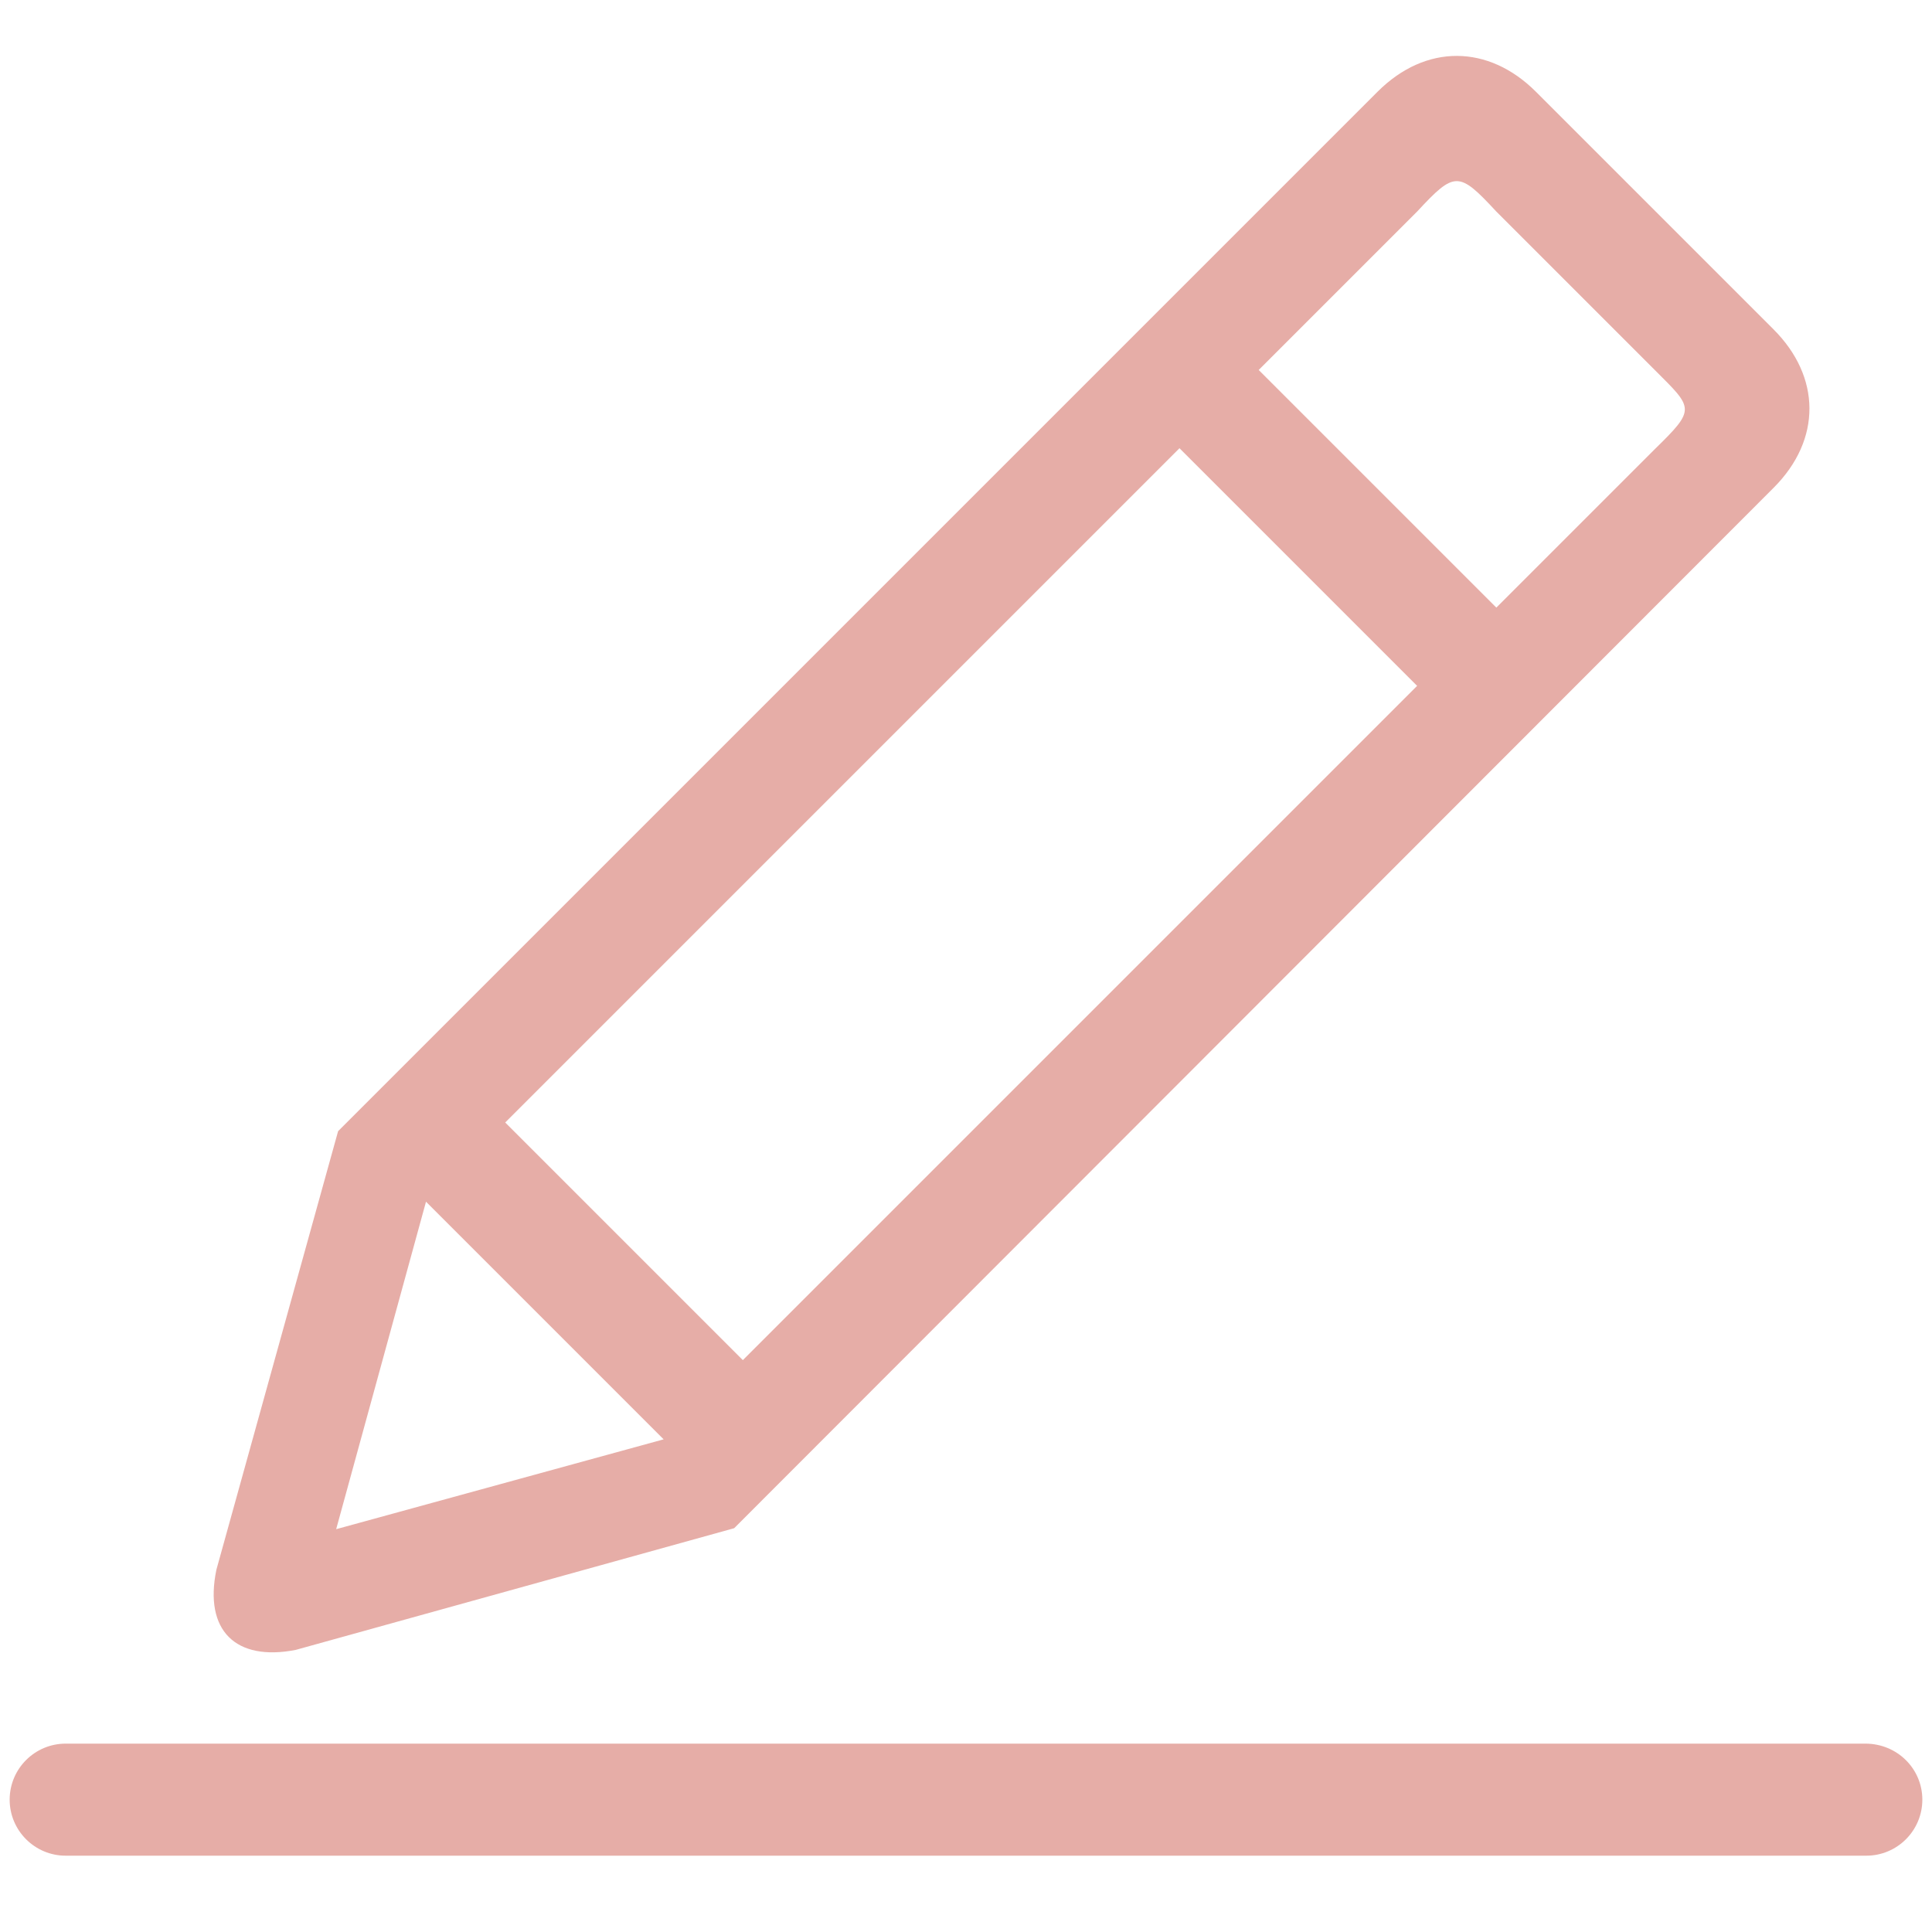
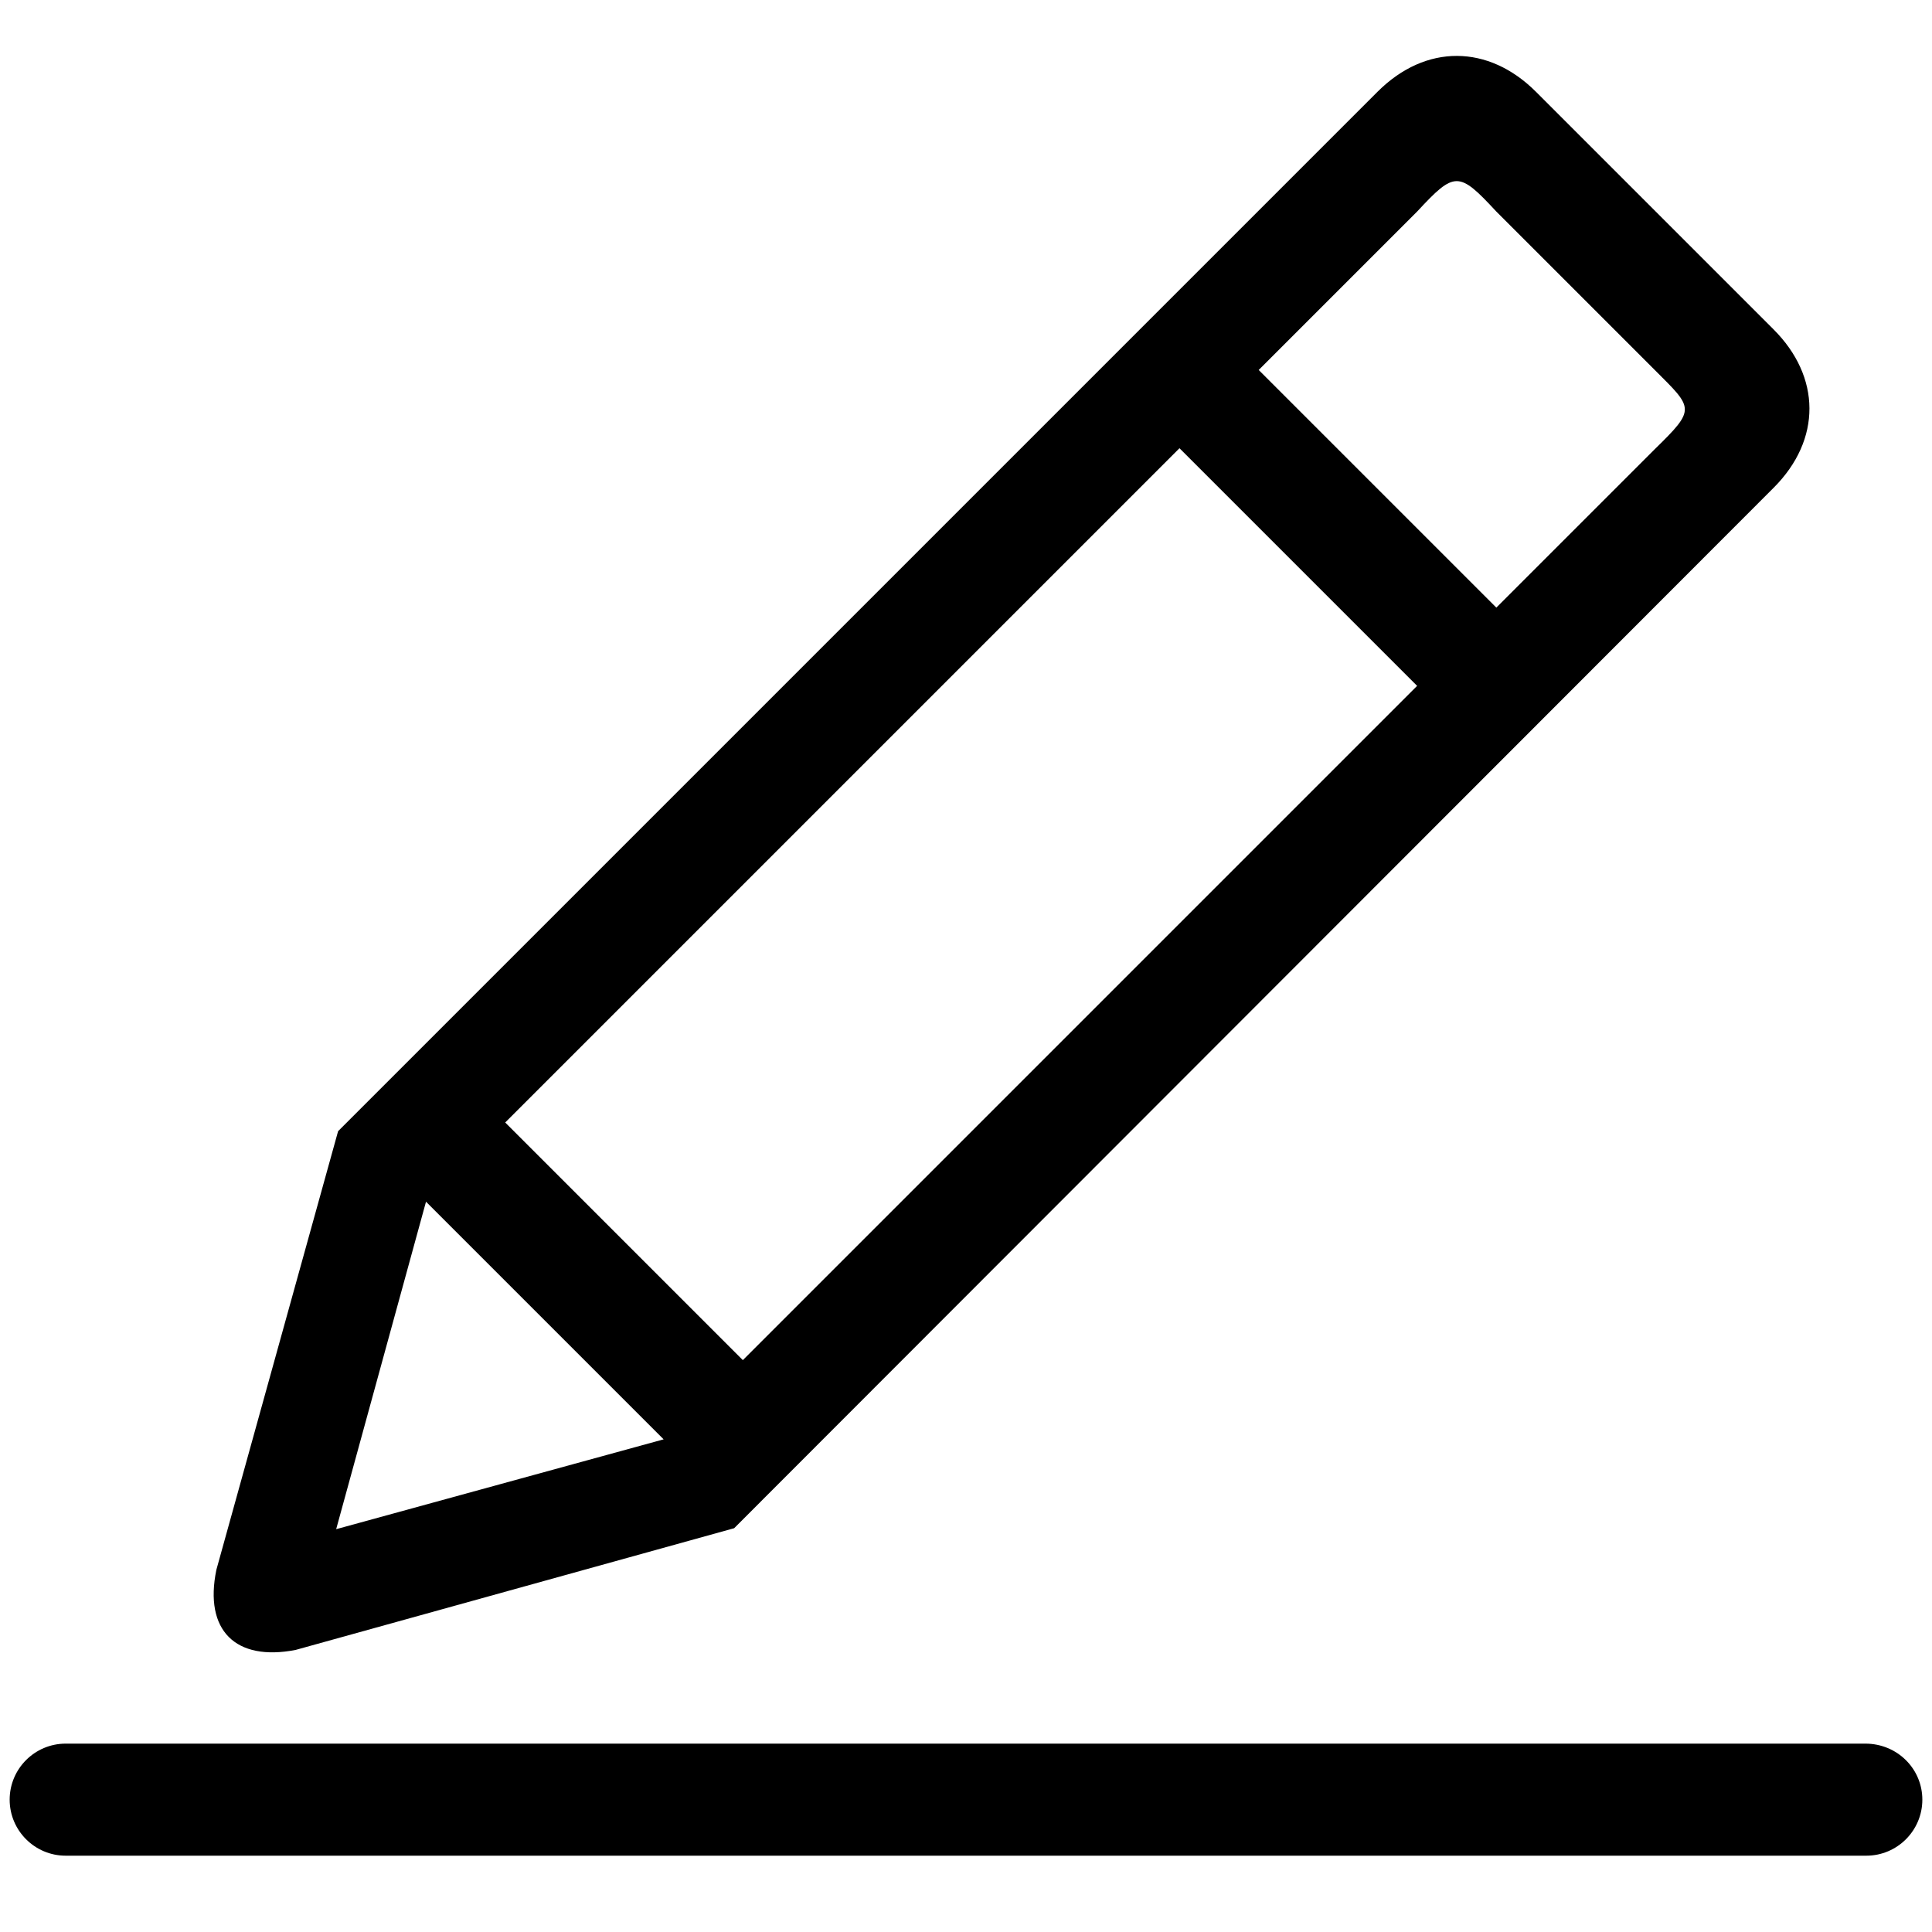
<svg xmlns="http://www.w3.org/2000/svg" version="1.1" width="32" height="32" viewBox="0 0 32 32">
-   <path fill="#e6ada7" d="M31.84 29.808c0 0.512-0.416 0.928-0.928 0.928h-29.824c-0.512 0-0.928-0.416-0.928-0.928s0.416-0.928 0.928-0.928h29.808c0.528 0 0.944 0.416 0.944 0.928zM3.584 26l2.016-7.264 17.216-17.216c0.8-0.8 1.84-0.784 2.624 0l3.936 3.936c0.784 0.784 0.8 1.824 0 2.624l-17.216 17.232-7.264 2.016c-0.992 0.192-1.52-0.32-1.312-1.328zM20.848 6.128l3.936 3.936 2.624-2.624c0.688-0.672 0.64-0.672 0-1.312l-2.624-2.624c-0.624-0.672-0.688-0.672-1.312 0l-2.624 2.624zM8.368 18.592l3.936 3.936 11.168-11.168-3.936-3.936-11.168 11.168zM5.568 25.328l5.424-1.488-3.936-3.936-1.488 5.424z">
+   <path d="M31.84 29.808c0 0.512-0.416 0.928-0.928 0.928h-29.824c-0.512 0-0.928-0.416-0.928-0.928s0.416-0.928 0.928-0.928h29.808c0.528 0 0.944 0.416 0.944 0.928zM3.584 26l2.016-7.264 17.216-17.216c0.8-0.8 1.84-0.784 2.624 0l3.936 3.936c0.784 0.784 0.8 1.824 0 2.624l-17.216 17.232-7.264 2.016c-0.992 0.192-1.52-0.32-1.312-1.328zM20.848 6.128l3.936 3.936 2.624-2.624c0.688-0.672 0.64-0.672 0-1.312l-2.624-2.624c-0.624-0.672-0.688-0.672-1.312 0l-2.624 2.624zM8.368 18.592l3.936 3.936 11.168-11.168-3.936-3.936-11.168 11.168zM5.568 25.328l5.424-1.488-3.936-3.936-1.488 5.424z">
  </path>
</svg>
